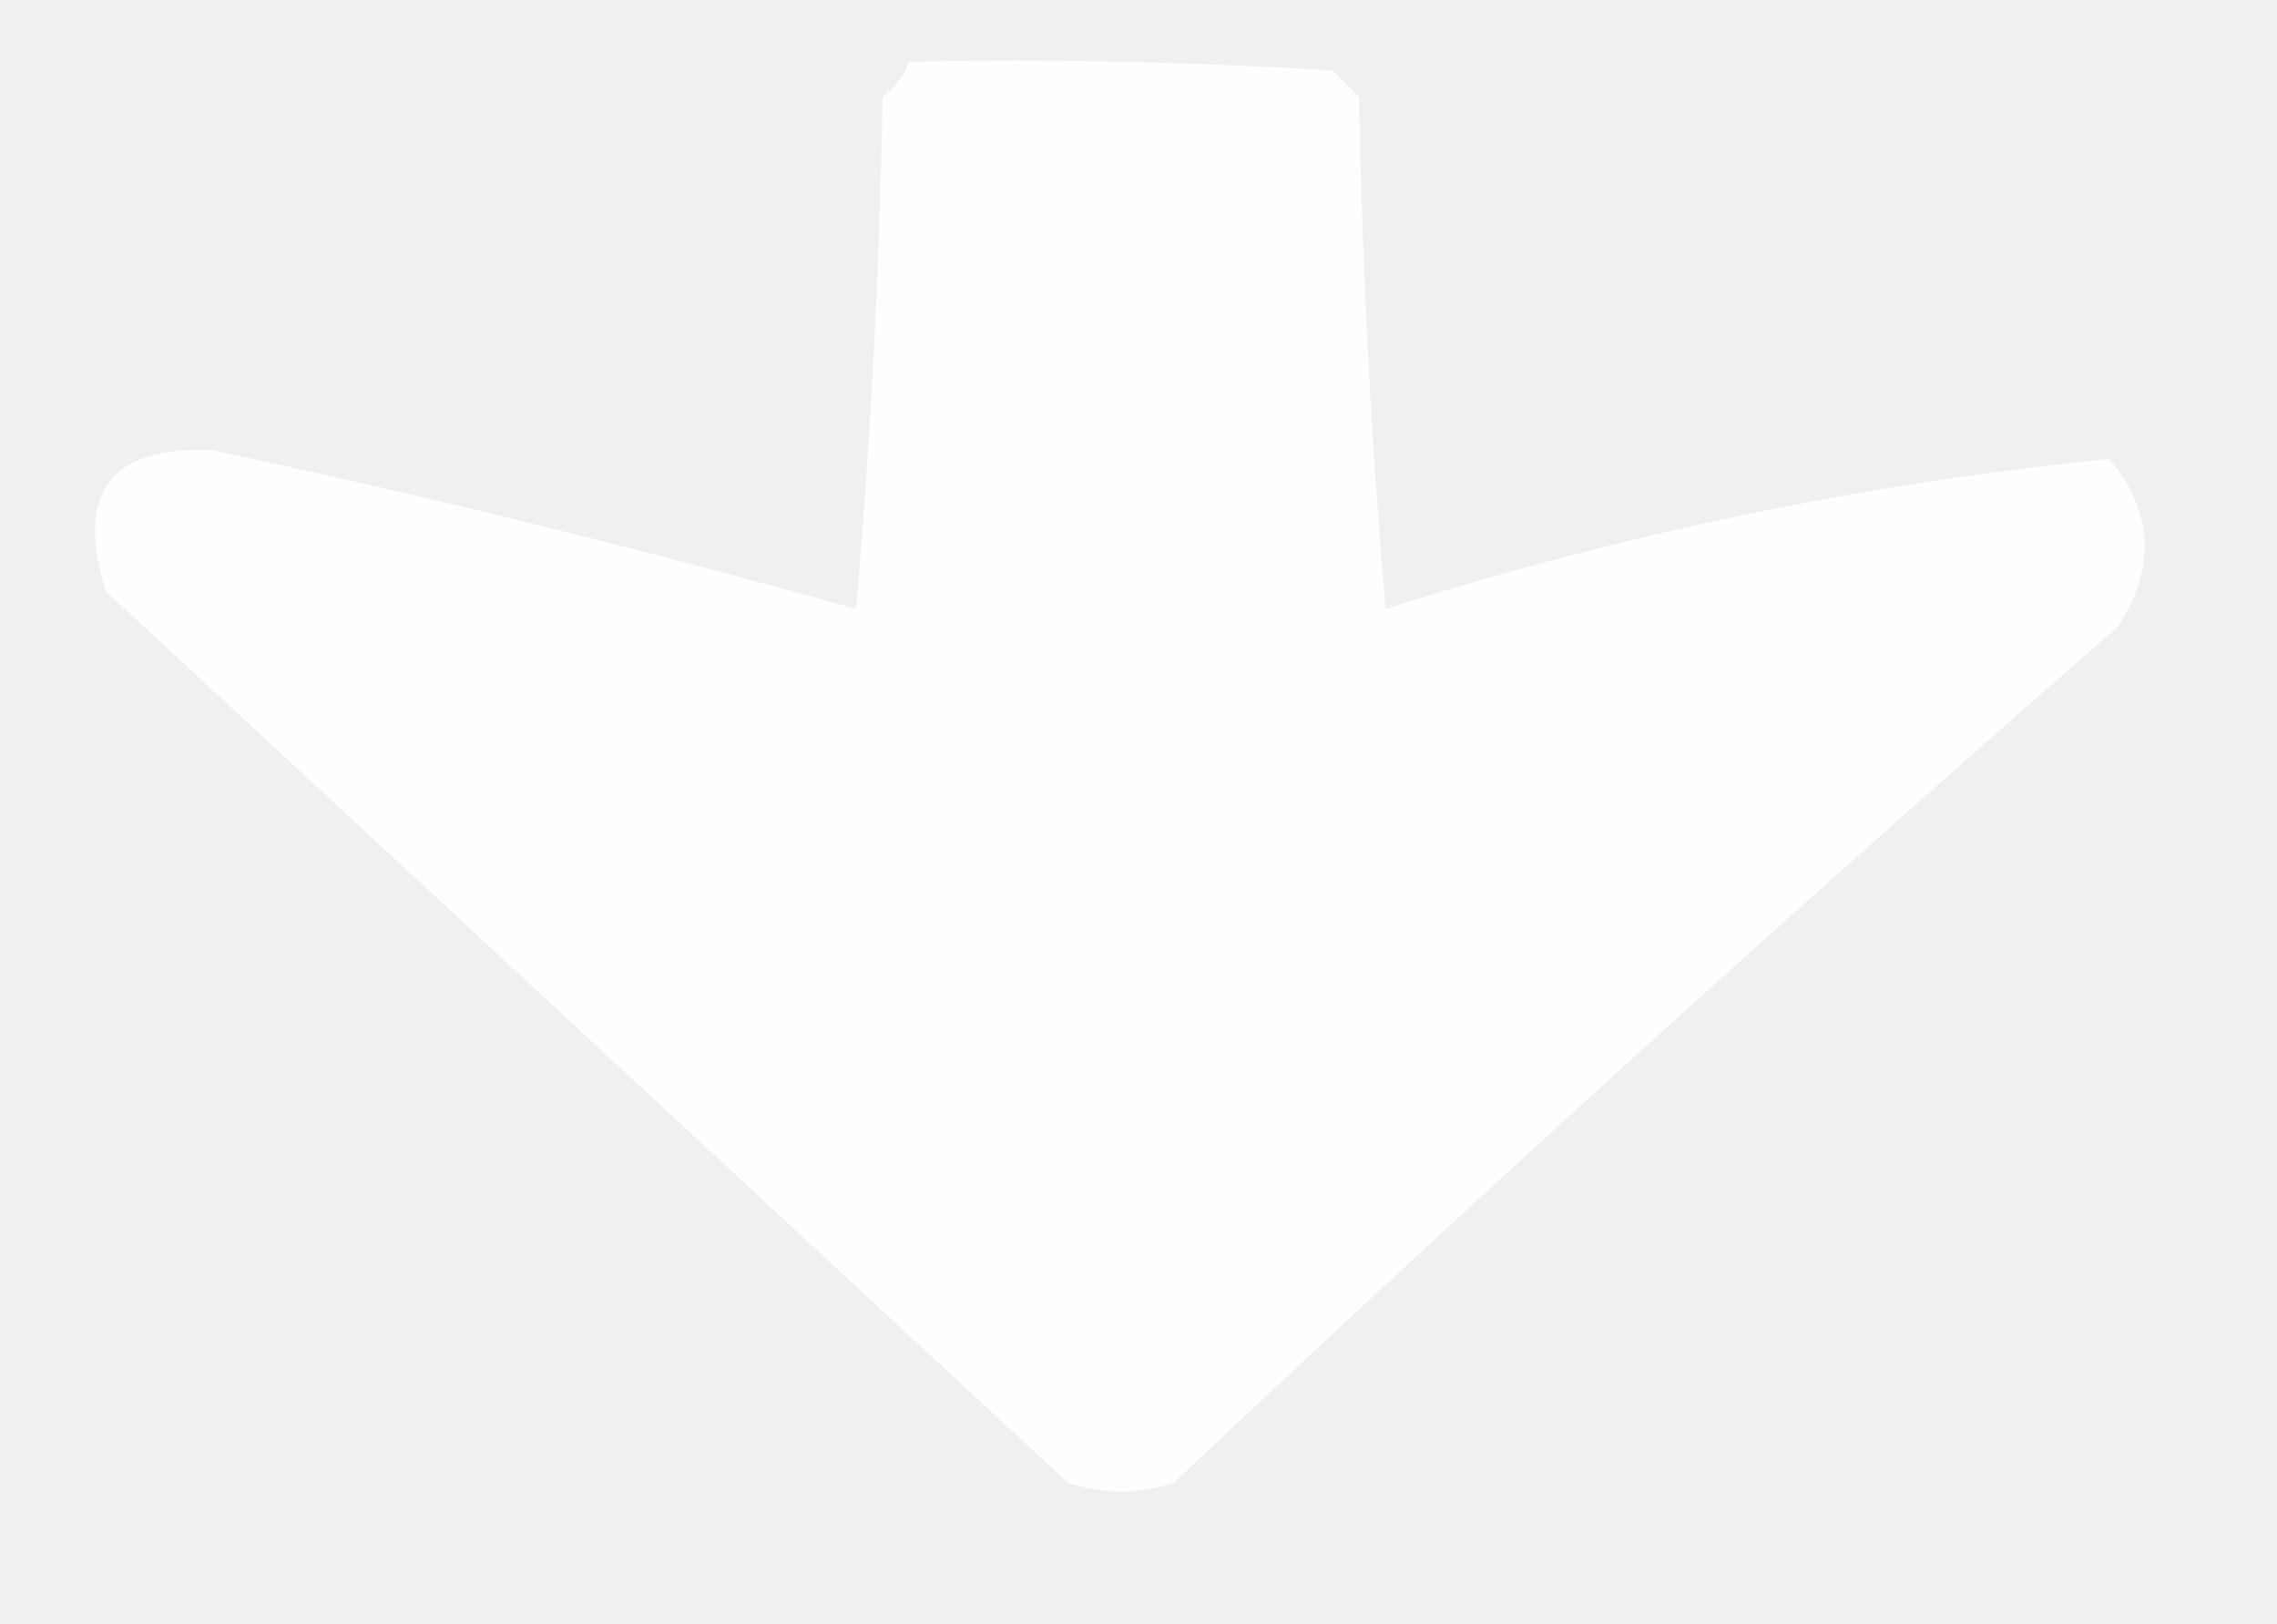
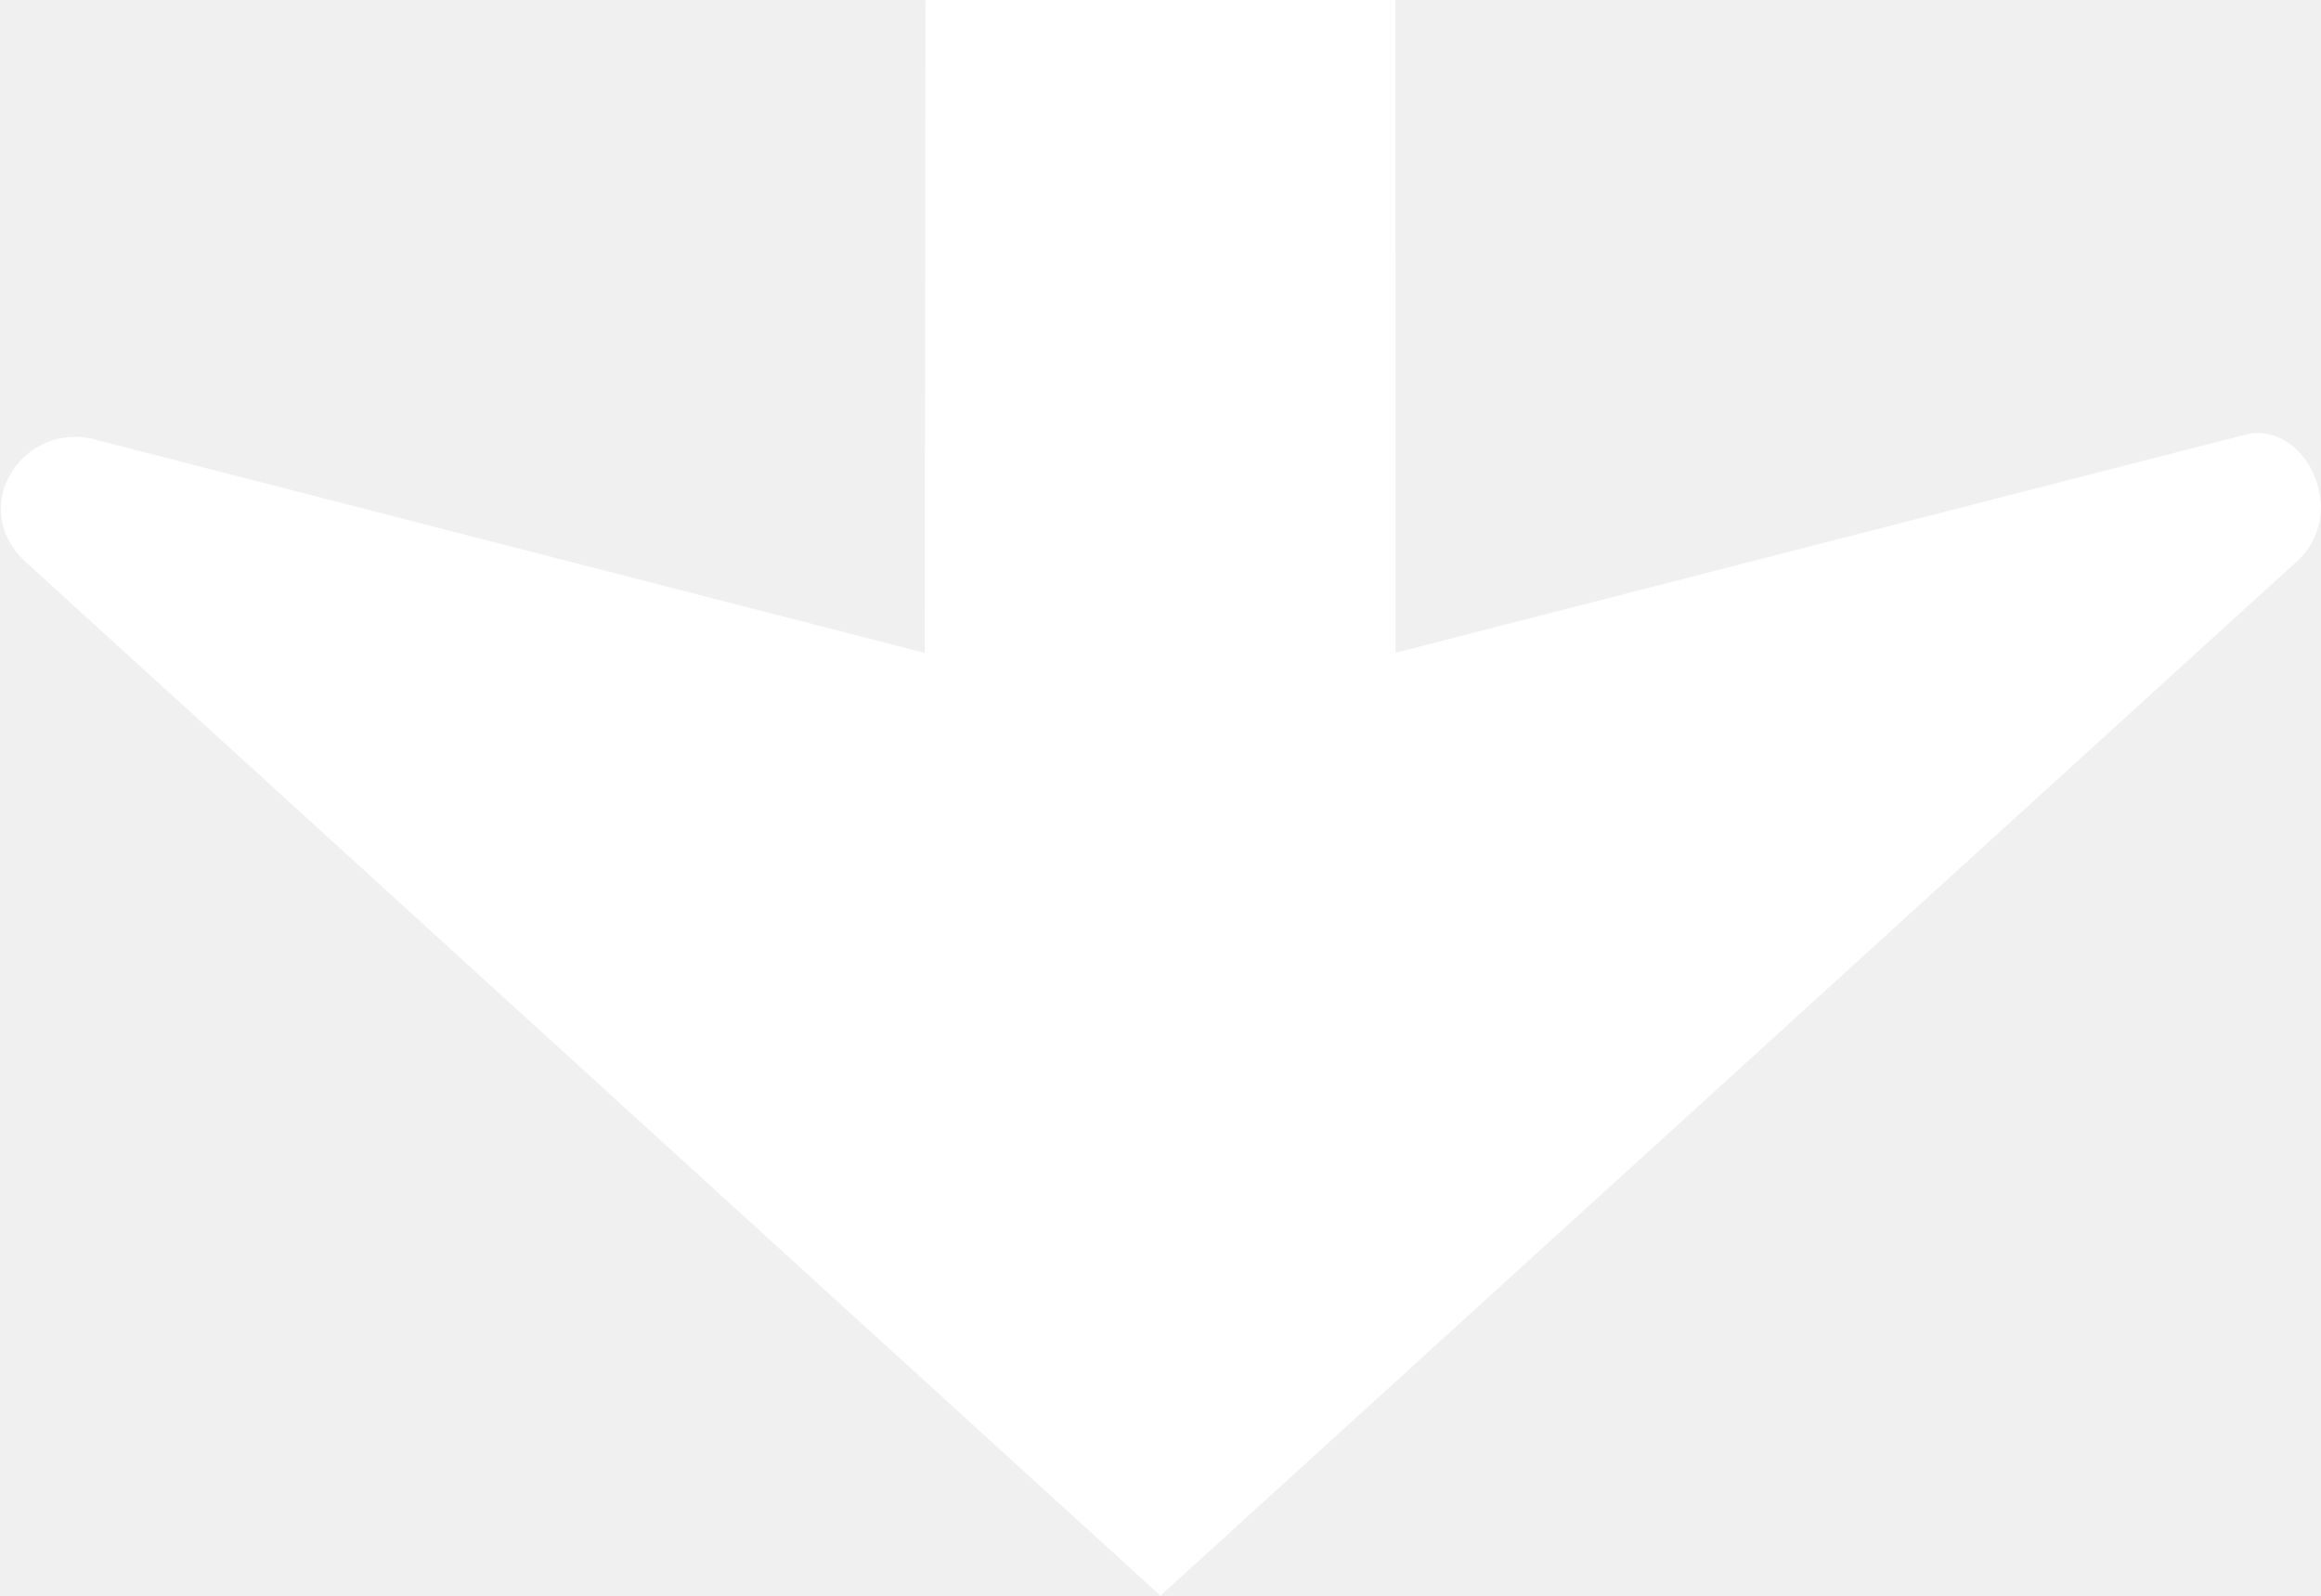
- <svg xmlns="http://www.w3.org/2000/svg" version="1.1" width="129px" height="92px" style="shape-rendering:geometricPrecision; text-rendering:geometricPrecision; image-rendering:optimizeQuality; fill-rule:evenodd; clip-rule:evenodd">
-   <g>
-     <path style="opacity:0.929" fill="#fefffe" d="M 51.5,3.5 C 59.507,3.334 67.507,3.5 75.5,4C 76,4.5 76.5,5 77,5.5C 77.168,15.184 77.668,24.851 78.5,34.5C 91.931,30.223 105.597,27.39 119.5,26C 121.991,28.968 122.157,32.135 120,35.5C 101.868,51.297 84.034,67.464 66.5,84C 64.5,84.667 62.5,84.667 60.5,84C 42.281,67.11 24.115,50.277 6,33.5C 4.246,27.928 6.246,25.261 12,25.5C 24.256,28.106 36.423,31.106 48.5,34.5C 49.332,24.851 49.832,15.184 50,5.5C 50.717,4.956 51.217,4.289 51.5,3.5 Z" />
-   </g>
+ <svg xmlns="http://www.w3.org/2000/svg" width="100%" height="100%" viewBox="0 0 6667 4584" version="1.1" xml:space="preserve" style="fill-rule:evenodd;clip-rule:evenodd;stroke-linejoin:round;stroke-miterlimit:2;">
+   <path d="M2658.4,0l1350,0l0.181,1874.93l2438.9,-625.878c168.333,-43.76 300.7,210.493 159.012,355.584l-3273.16,2978.7l-3260.43,-2970.03c-171.494,-160.201 -2.044,-409.091 204.728,-349.505l2378.64,611.577l2.13,-1875.38Z" style="fill:#fff;" />
</svg>
